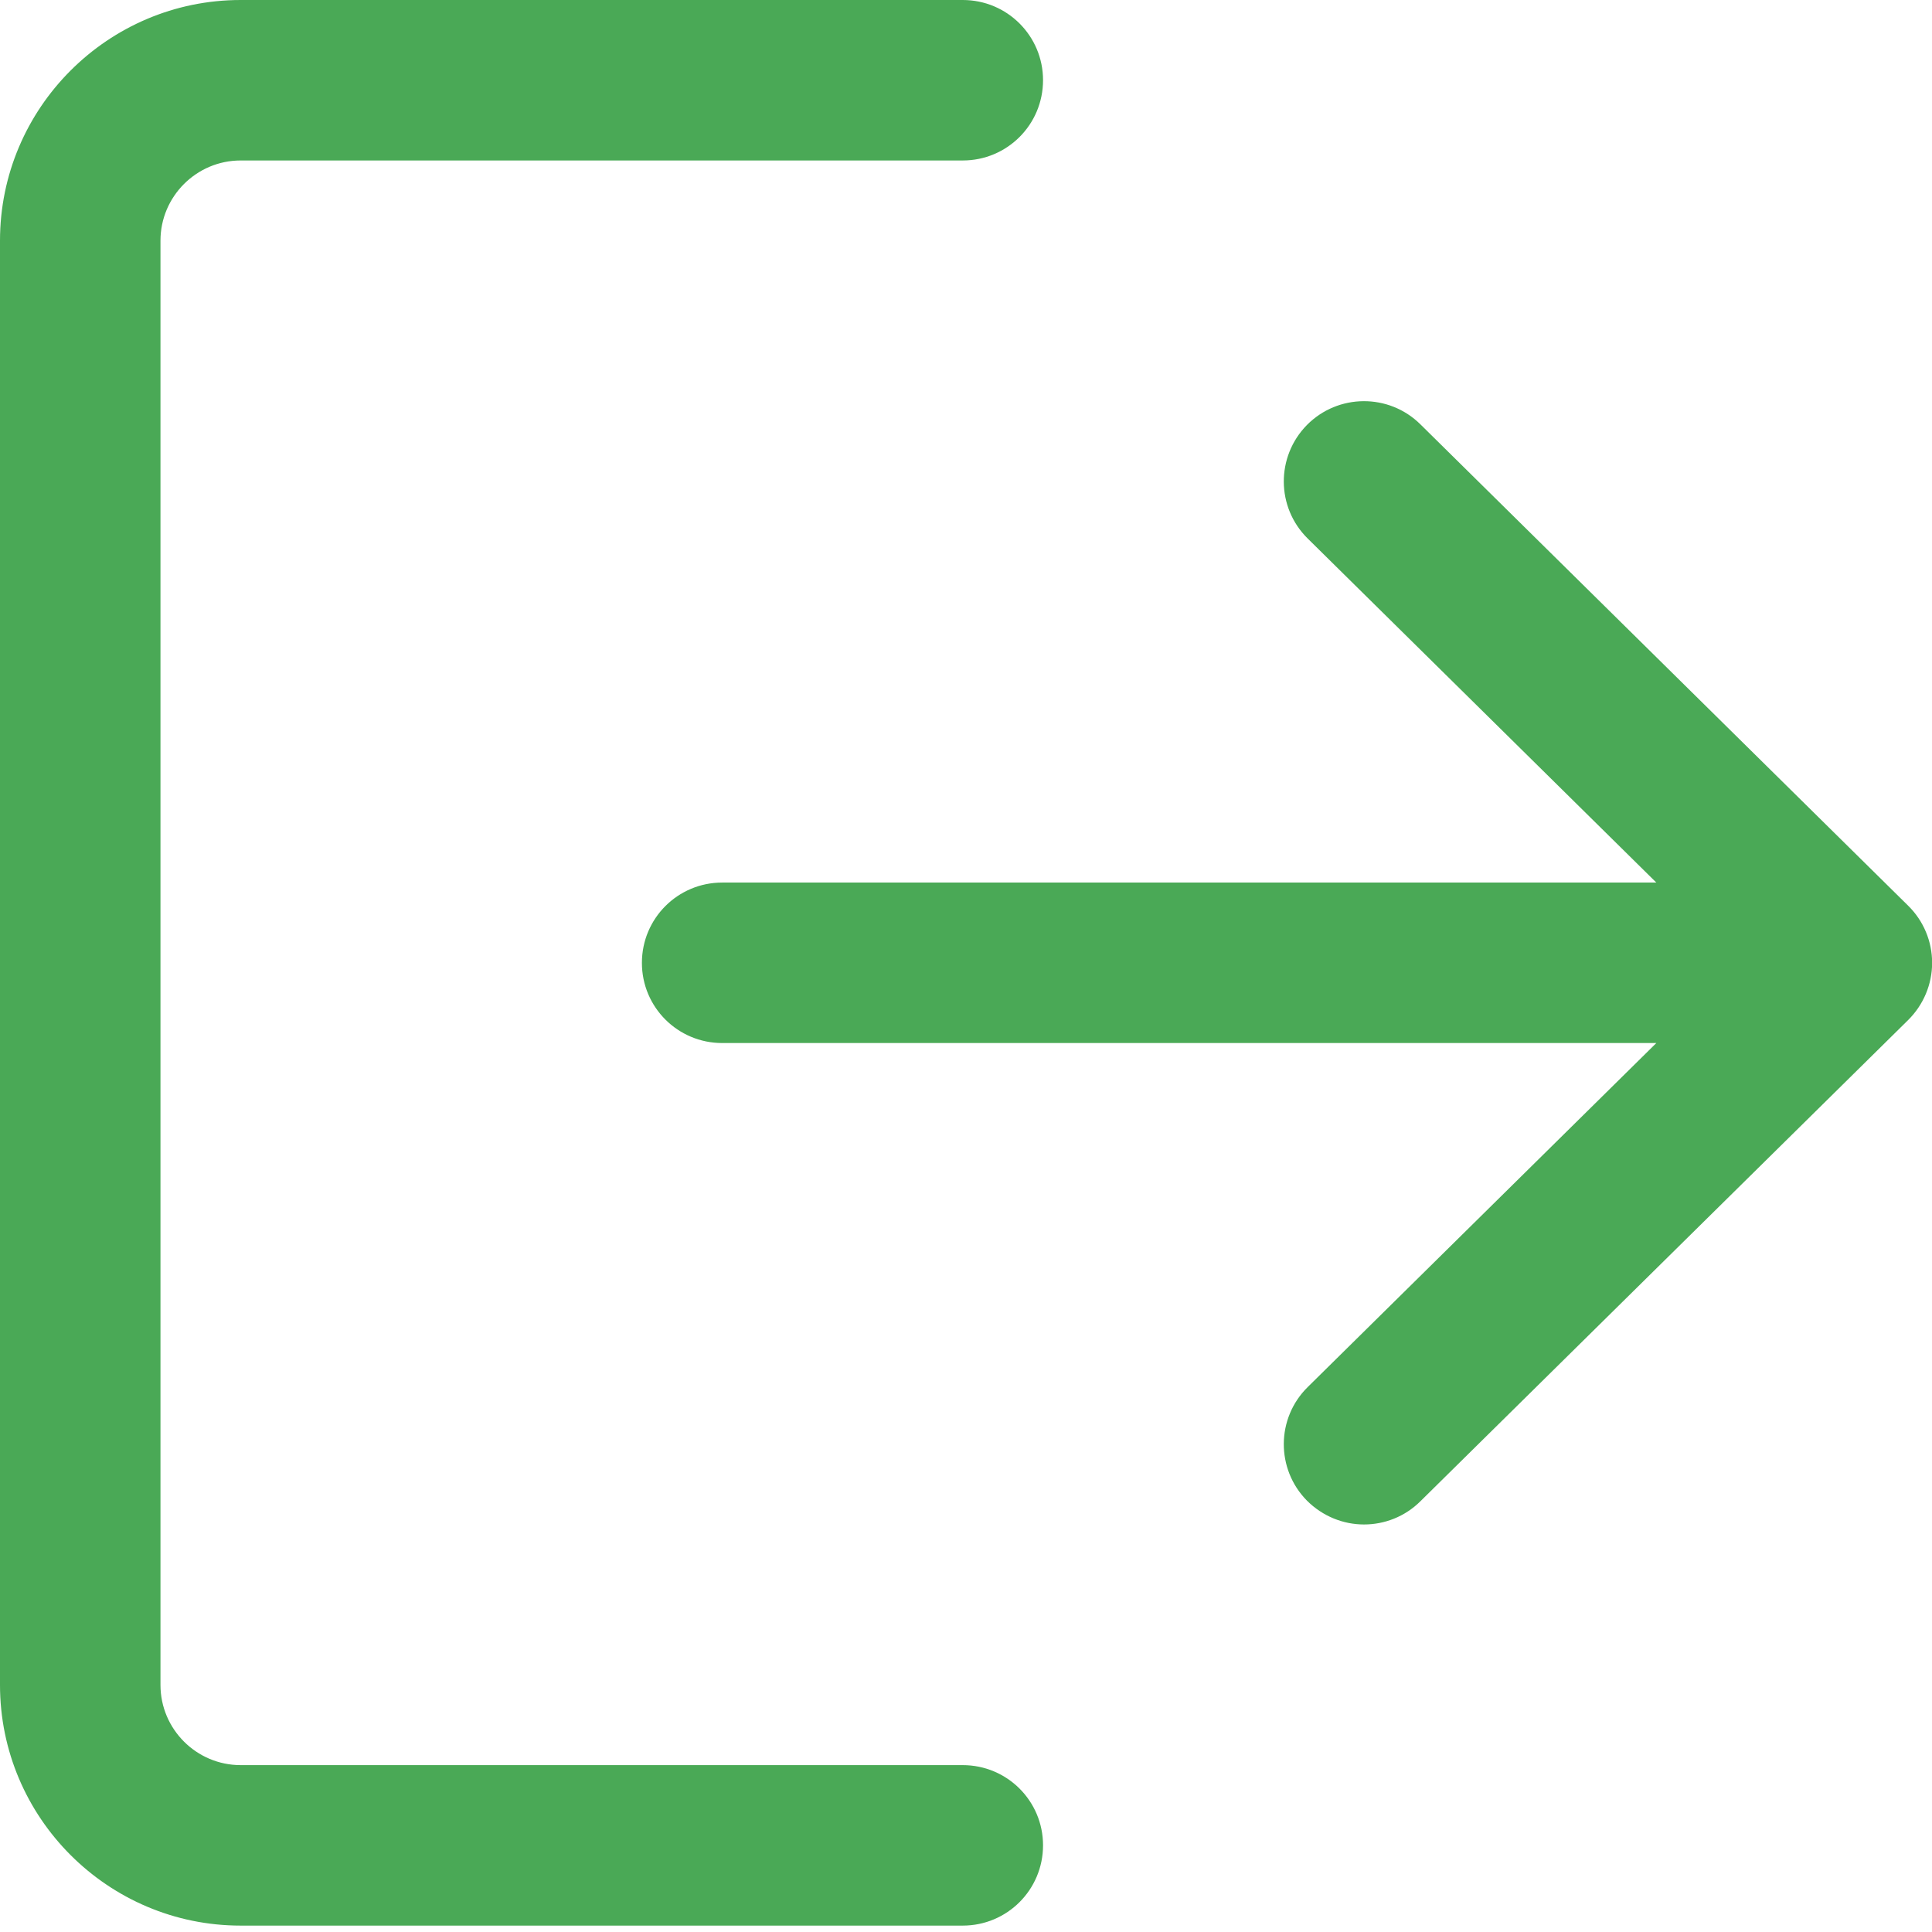
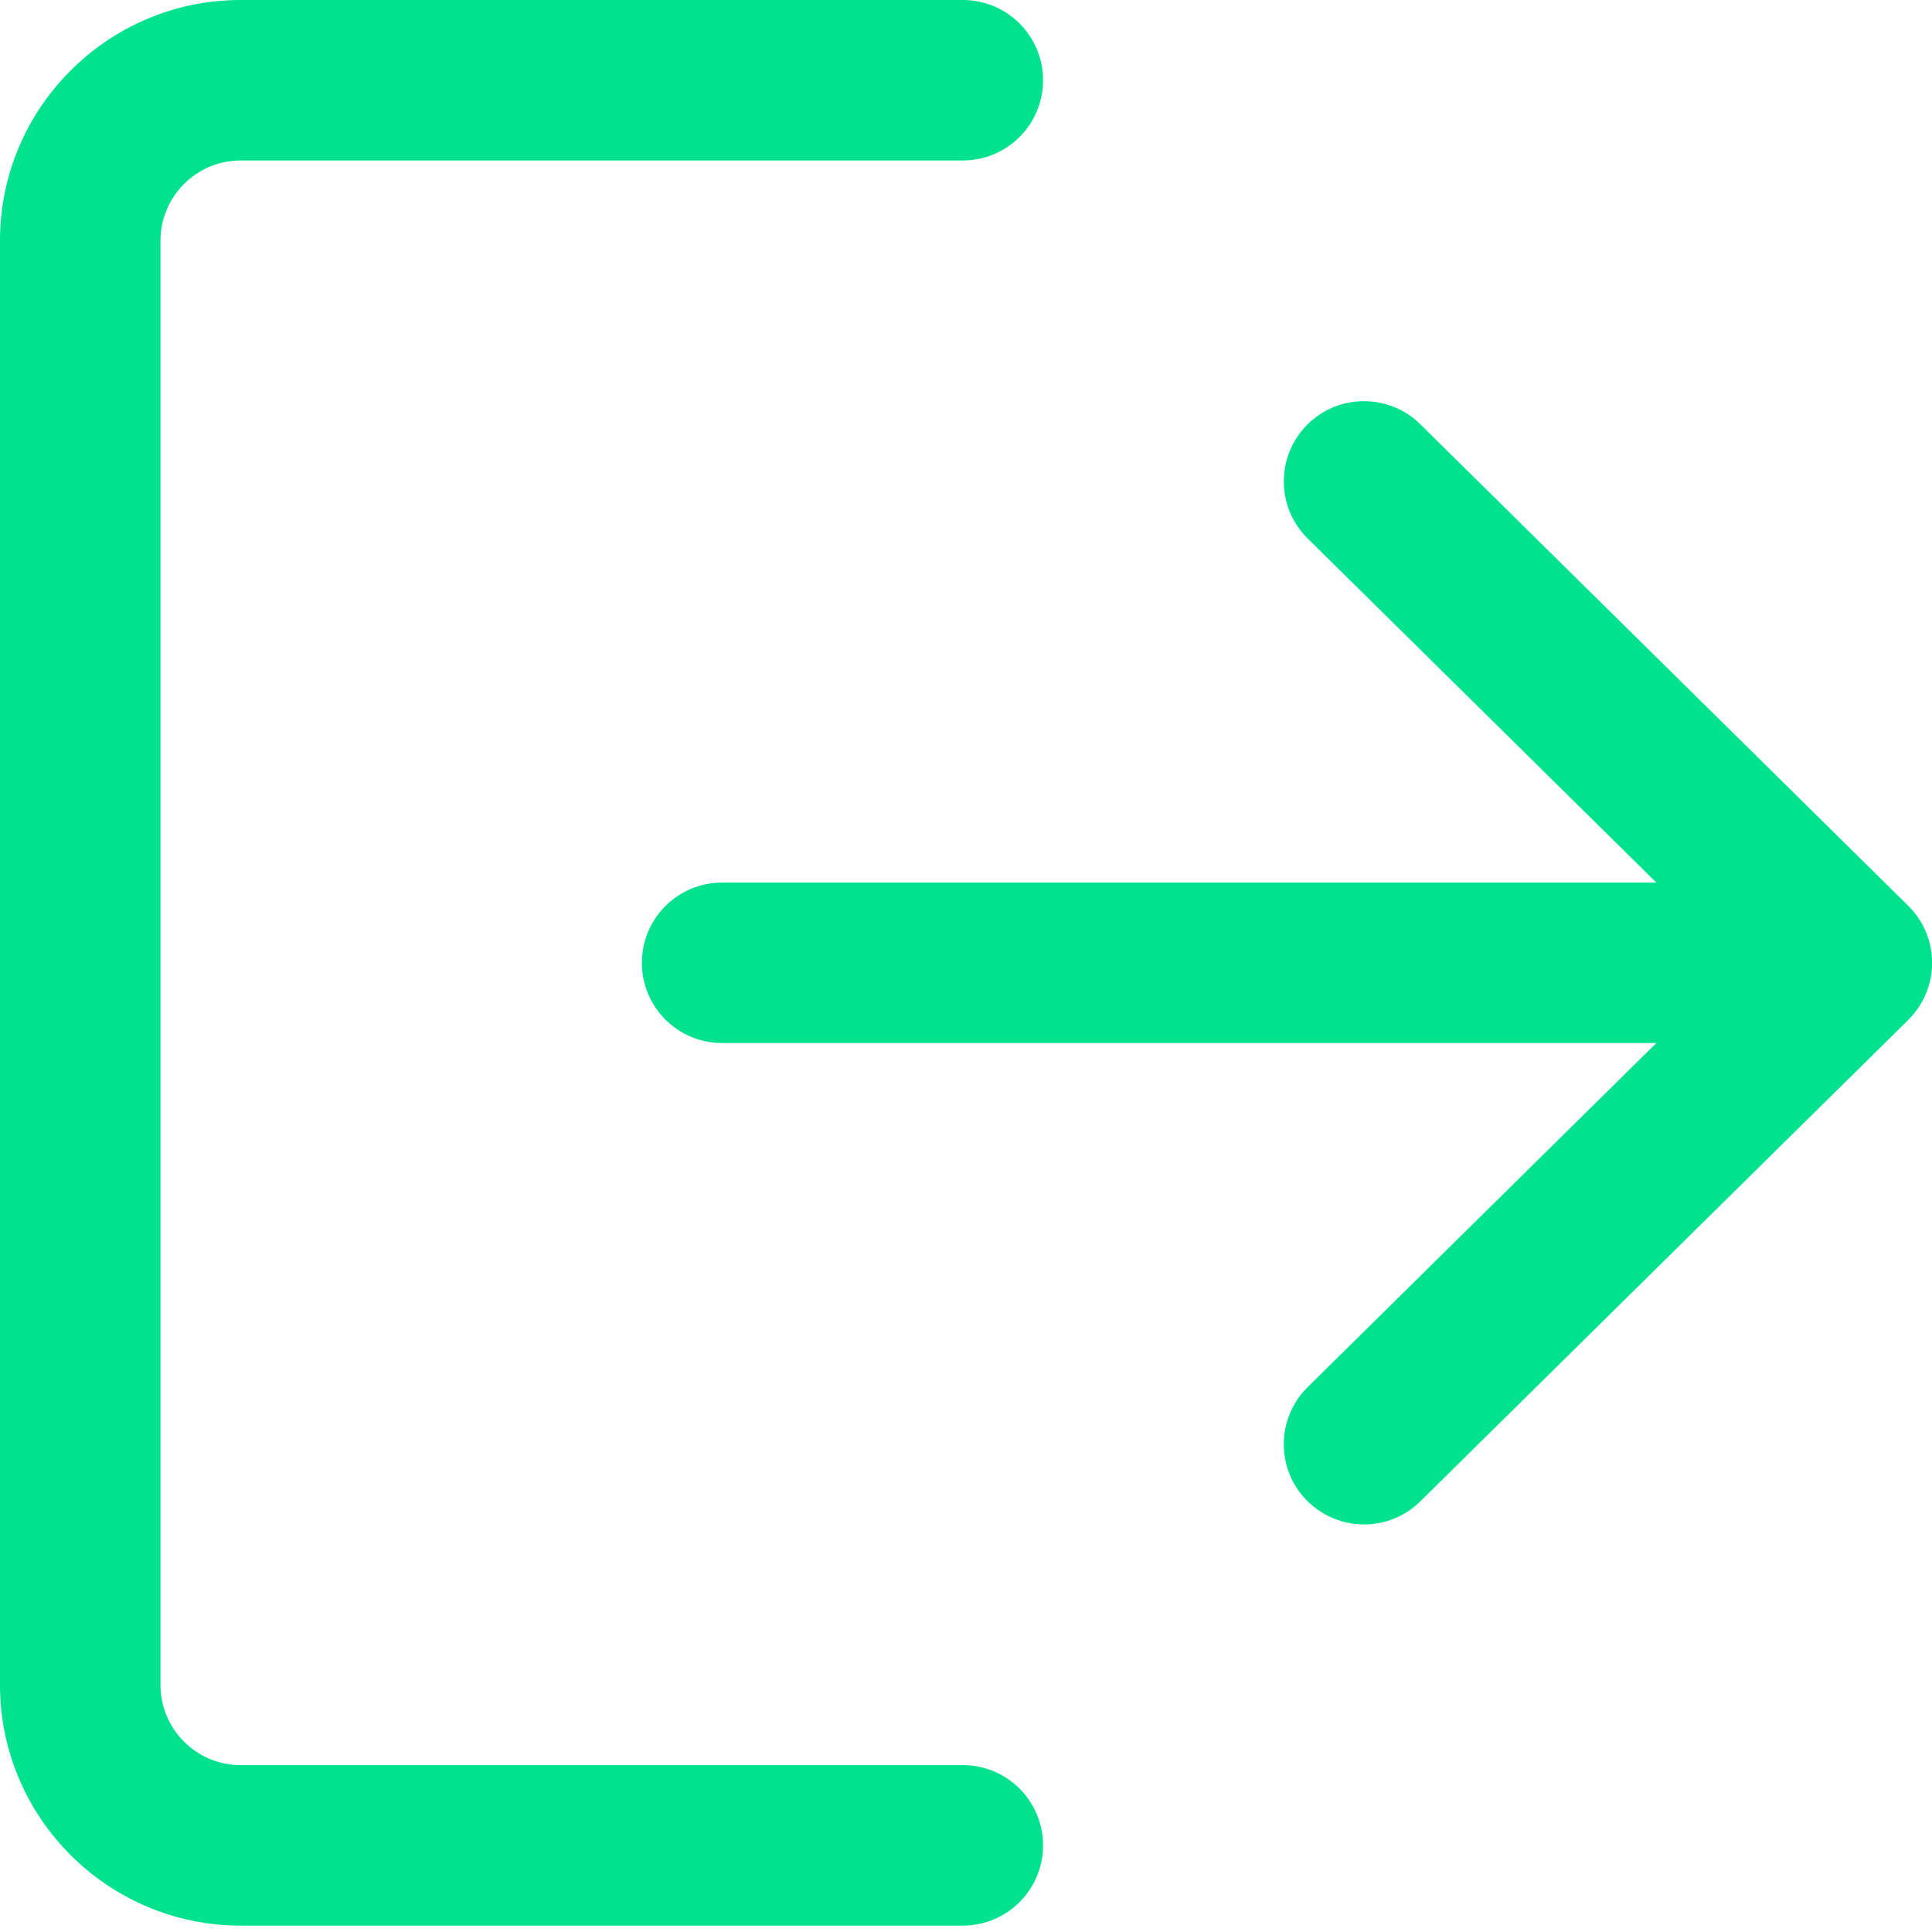
<svg xmlns="http://www.w3.org/2000/svg" width="16" height="16" viewBox="0 0 16 16" fill="none">
-   <path d="M7.973 14.618H1.993C1.627 14.618 1.329 14.32 1.329 13.954V1.993C1.329 1.627 1.627 1.329 1.993 1.329H7.973C8.341 1.329 8.638 1.032 8.638 0.664C8.638 0.297 8.341 0 7.973 0H1.993C0.894 0 0 0.894 0 1.993V13.954C0 15.053 0.894 15.947 1.993 15.947H7.973C8.341 15.947 8.638 15.65 8.638 15.282C8.638 14.915 8.341 14.618 7.973 14.618Z" fill="#4AA956" />
-   <path d="M15.803 7.501L11.763 3.514C11.502 3.256 11.081 3.259 10.823 3.52C10.566 3.782 10.568 4.202 10.83 4.46L13.717 7.309H5.981C5.613 7.309 5.316 7.606 5.316 7.974C5.316 8.341 5.613 8.638 5.981 8.638H13.717L10.83 11.487C10.568 11.745 10.566 12.166 10.823 12.427C10.954 12.558 11.125 12.625 11.296 12.625C11.465 12.625 11.634 12.561 11.763 12.433L15.803 8.447C15.929 8.322 16.001 8.152 16.001 7.974C16.001 7.796 15.93 7.626 15.803 7.501Z" fill="#4AA956" />
+   <path d="M7.973 14.618H1.993C1.627 14.618 1.329 14.32 1.329 13.954V1.993C1.329 1.627 1.627 1.329 1.993 1.329H7.973C8.341 1.329 8.638 1.032 8.638 0.664C8.638 0.297 8.341 0 7.973 0H1.993C0.894 0 0 0.894 0 1.993V13.954C0 15.053 0.894 15.947 1.993 15.947H7.973C8.341 15.947 8.638 15.65 8.638 15.282C8.638 14.915 8.341 14.618 7.973 14.618Z" fill="#00e28e" />
+   <path d="M15.803 7.501L11.763 3.514C11.502 3.256 11.081 3.259 10.823 3.52C10.566 3.782 10.568 4.202 10.83 4.46L13.717 7.309H5.981C5.613 7.309 5.316 7.606 5.316 7.974C5.316 8.341 5.613 8.638 5.981 8.638H13.717L10.83 11.487C10.568 11.745 10.566 12.166 10.823 12.427C10.954 12.558 11.125 12.625 11.296 12.625C11.465 12.625 11.634 12.561 11.763 12.433L15.803 8.447C15.929 8.322 16.001 8.152 16.001 7.974C16.001 7.796 15.93 7.626 15.803 7.501Z" fill="#00e28e" />
</svg>
